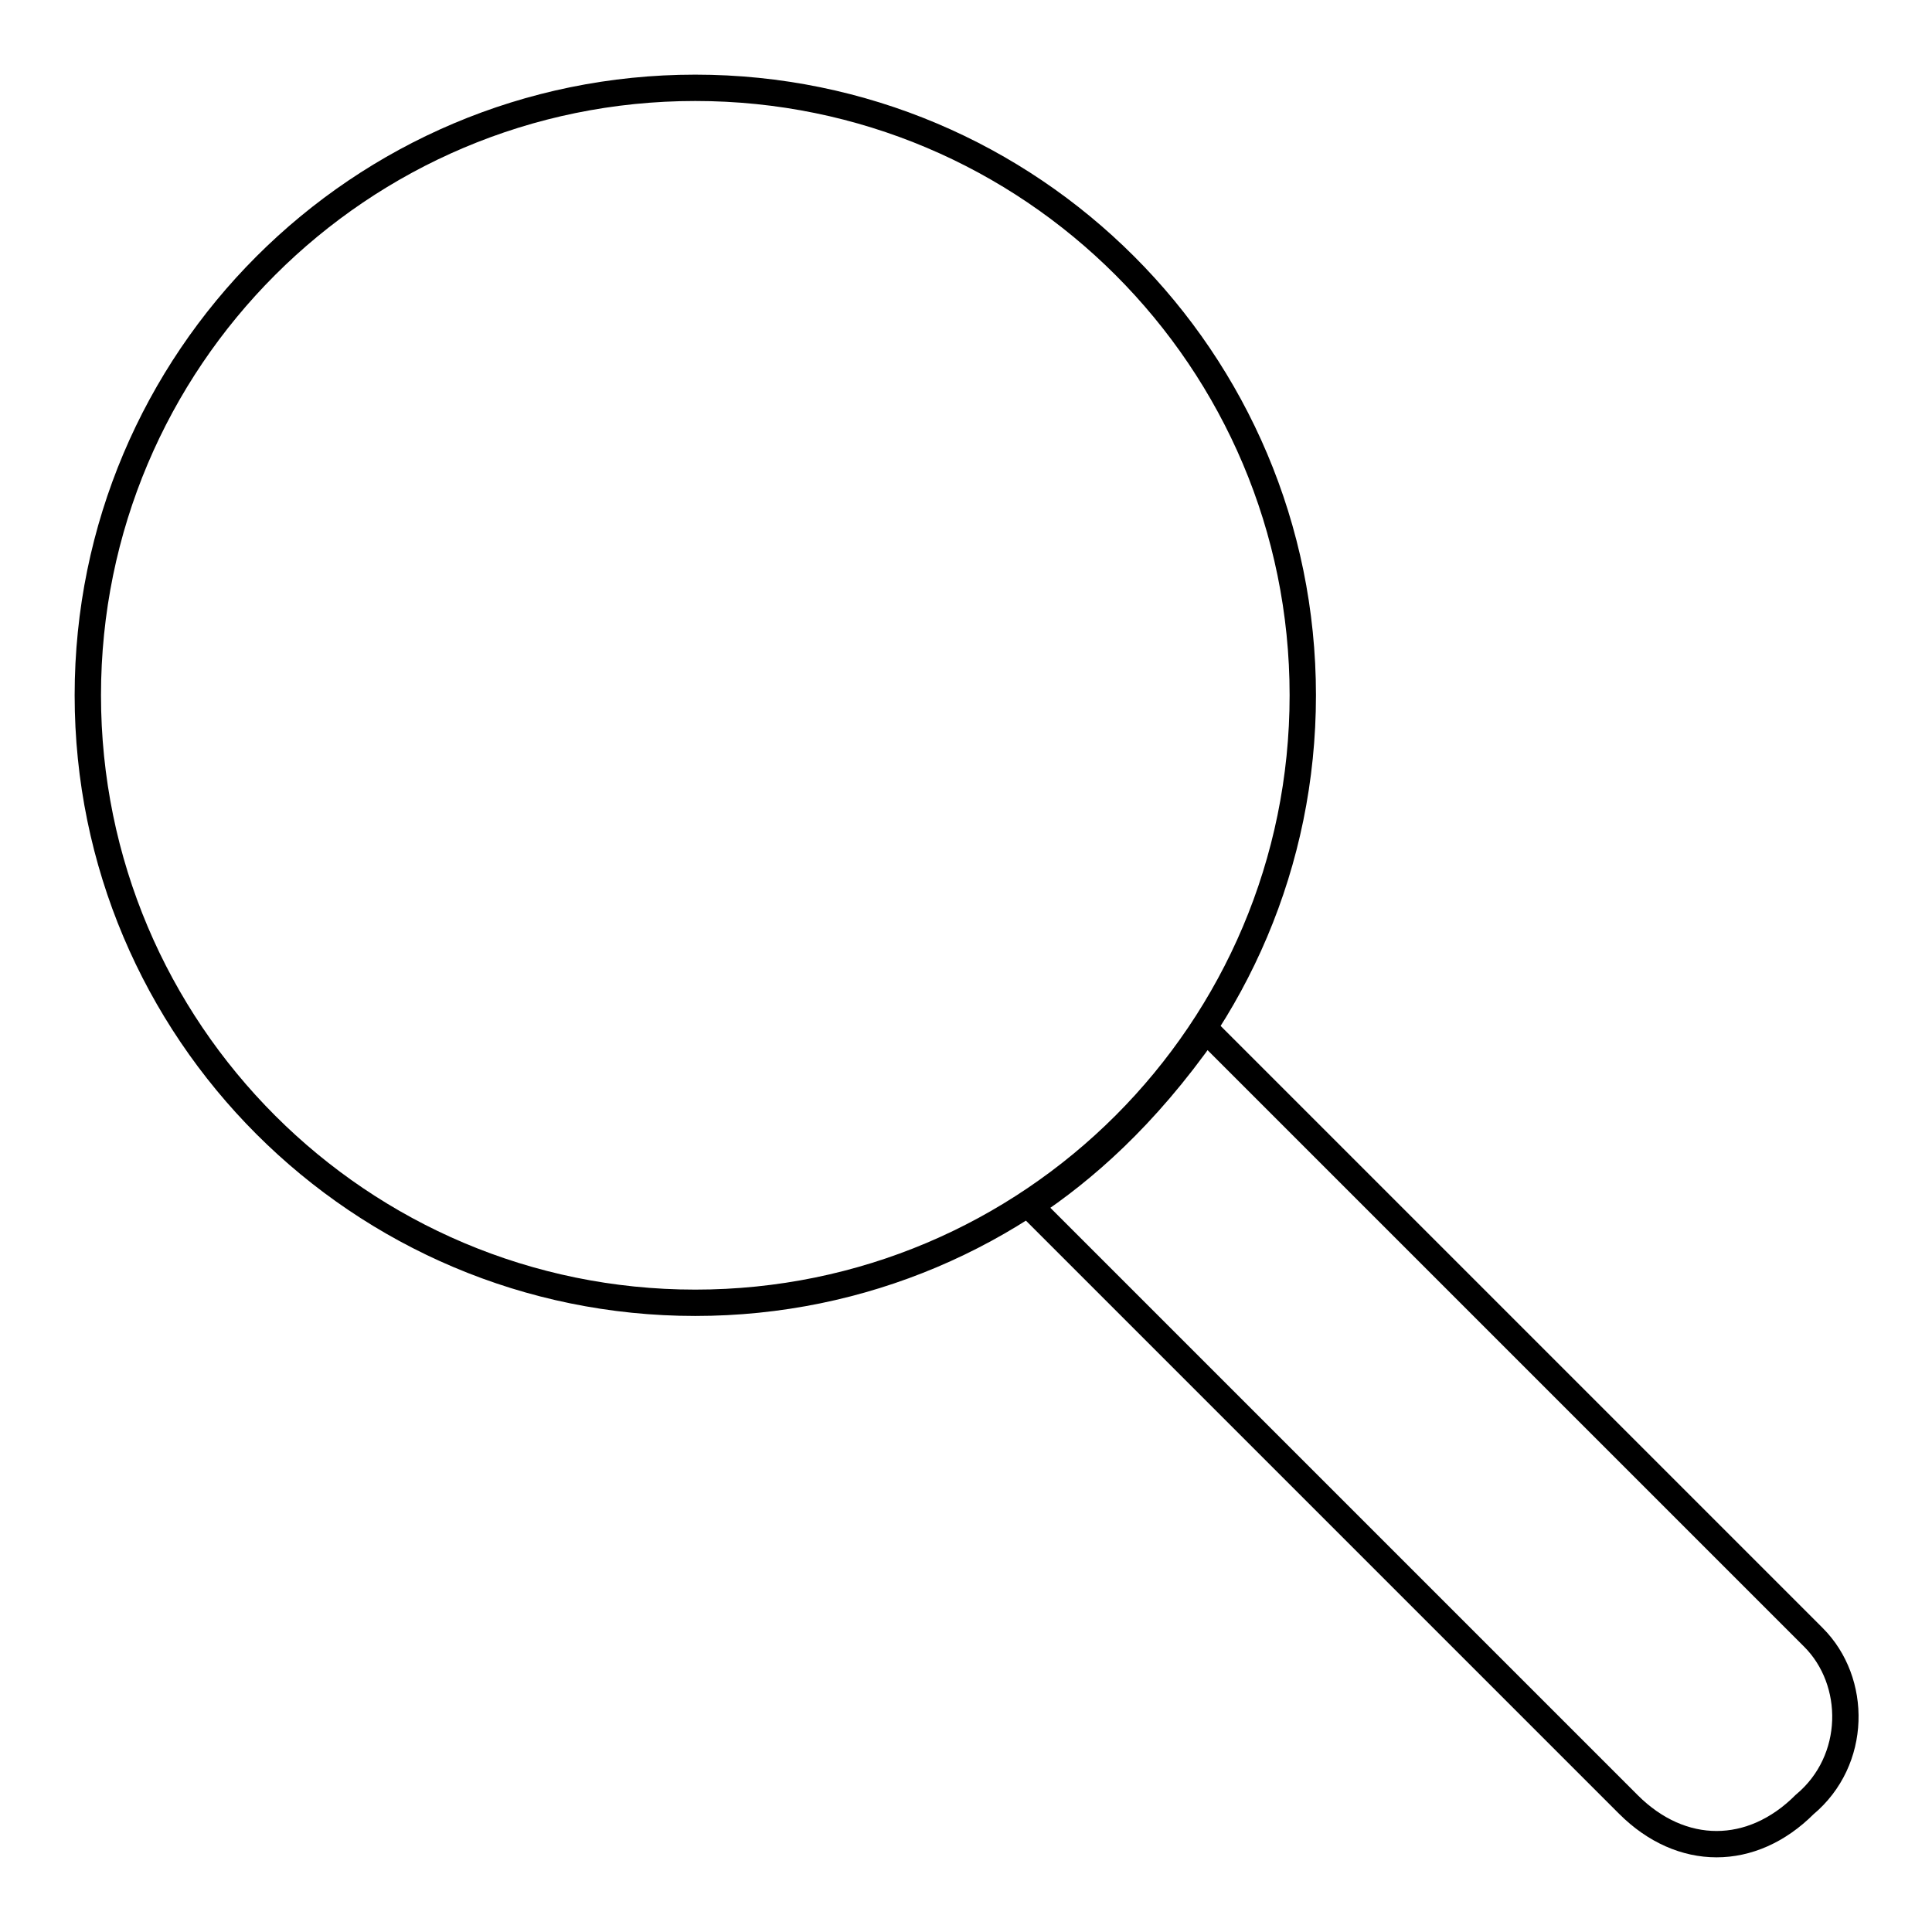
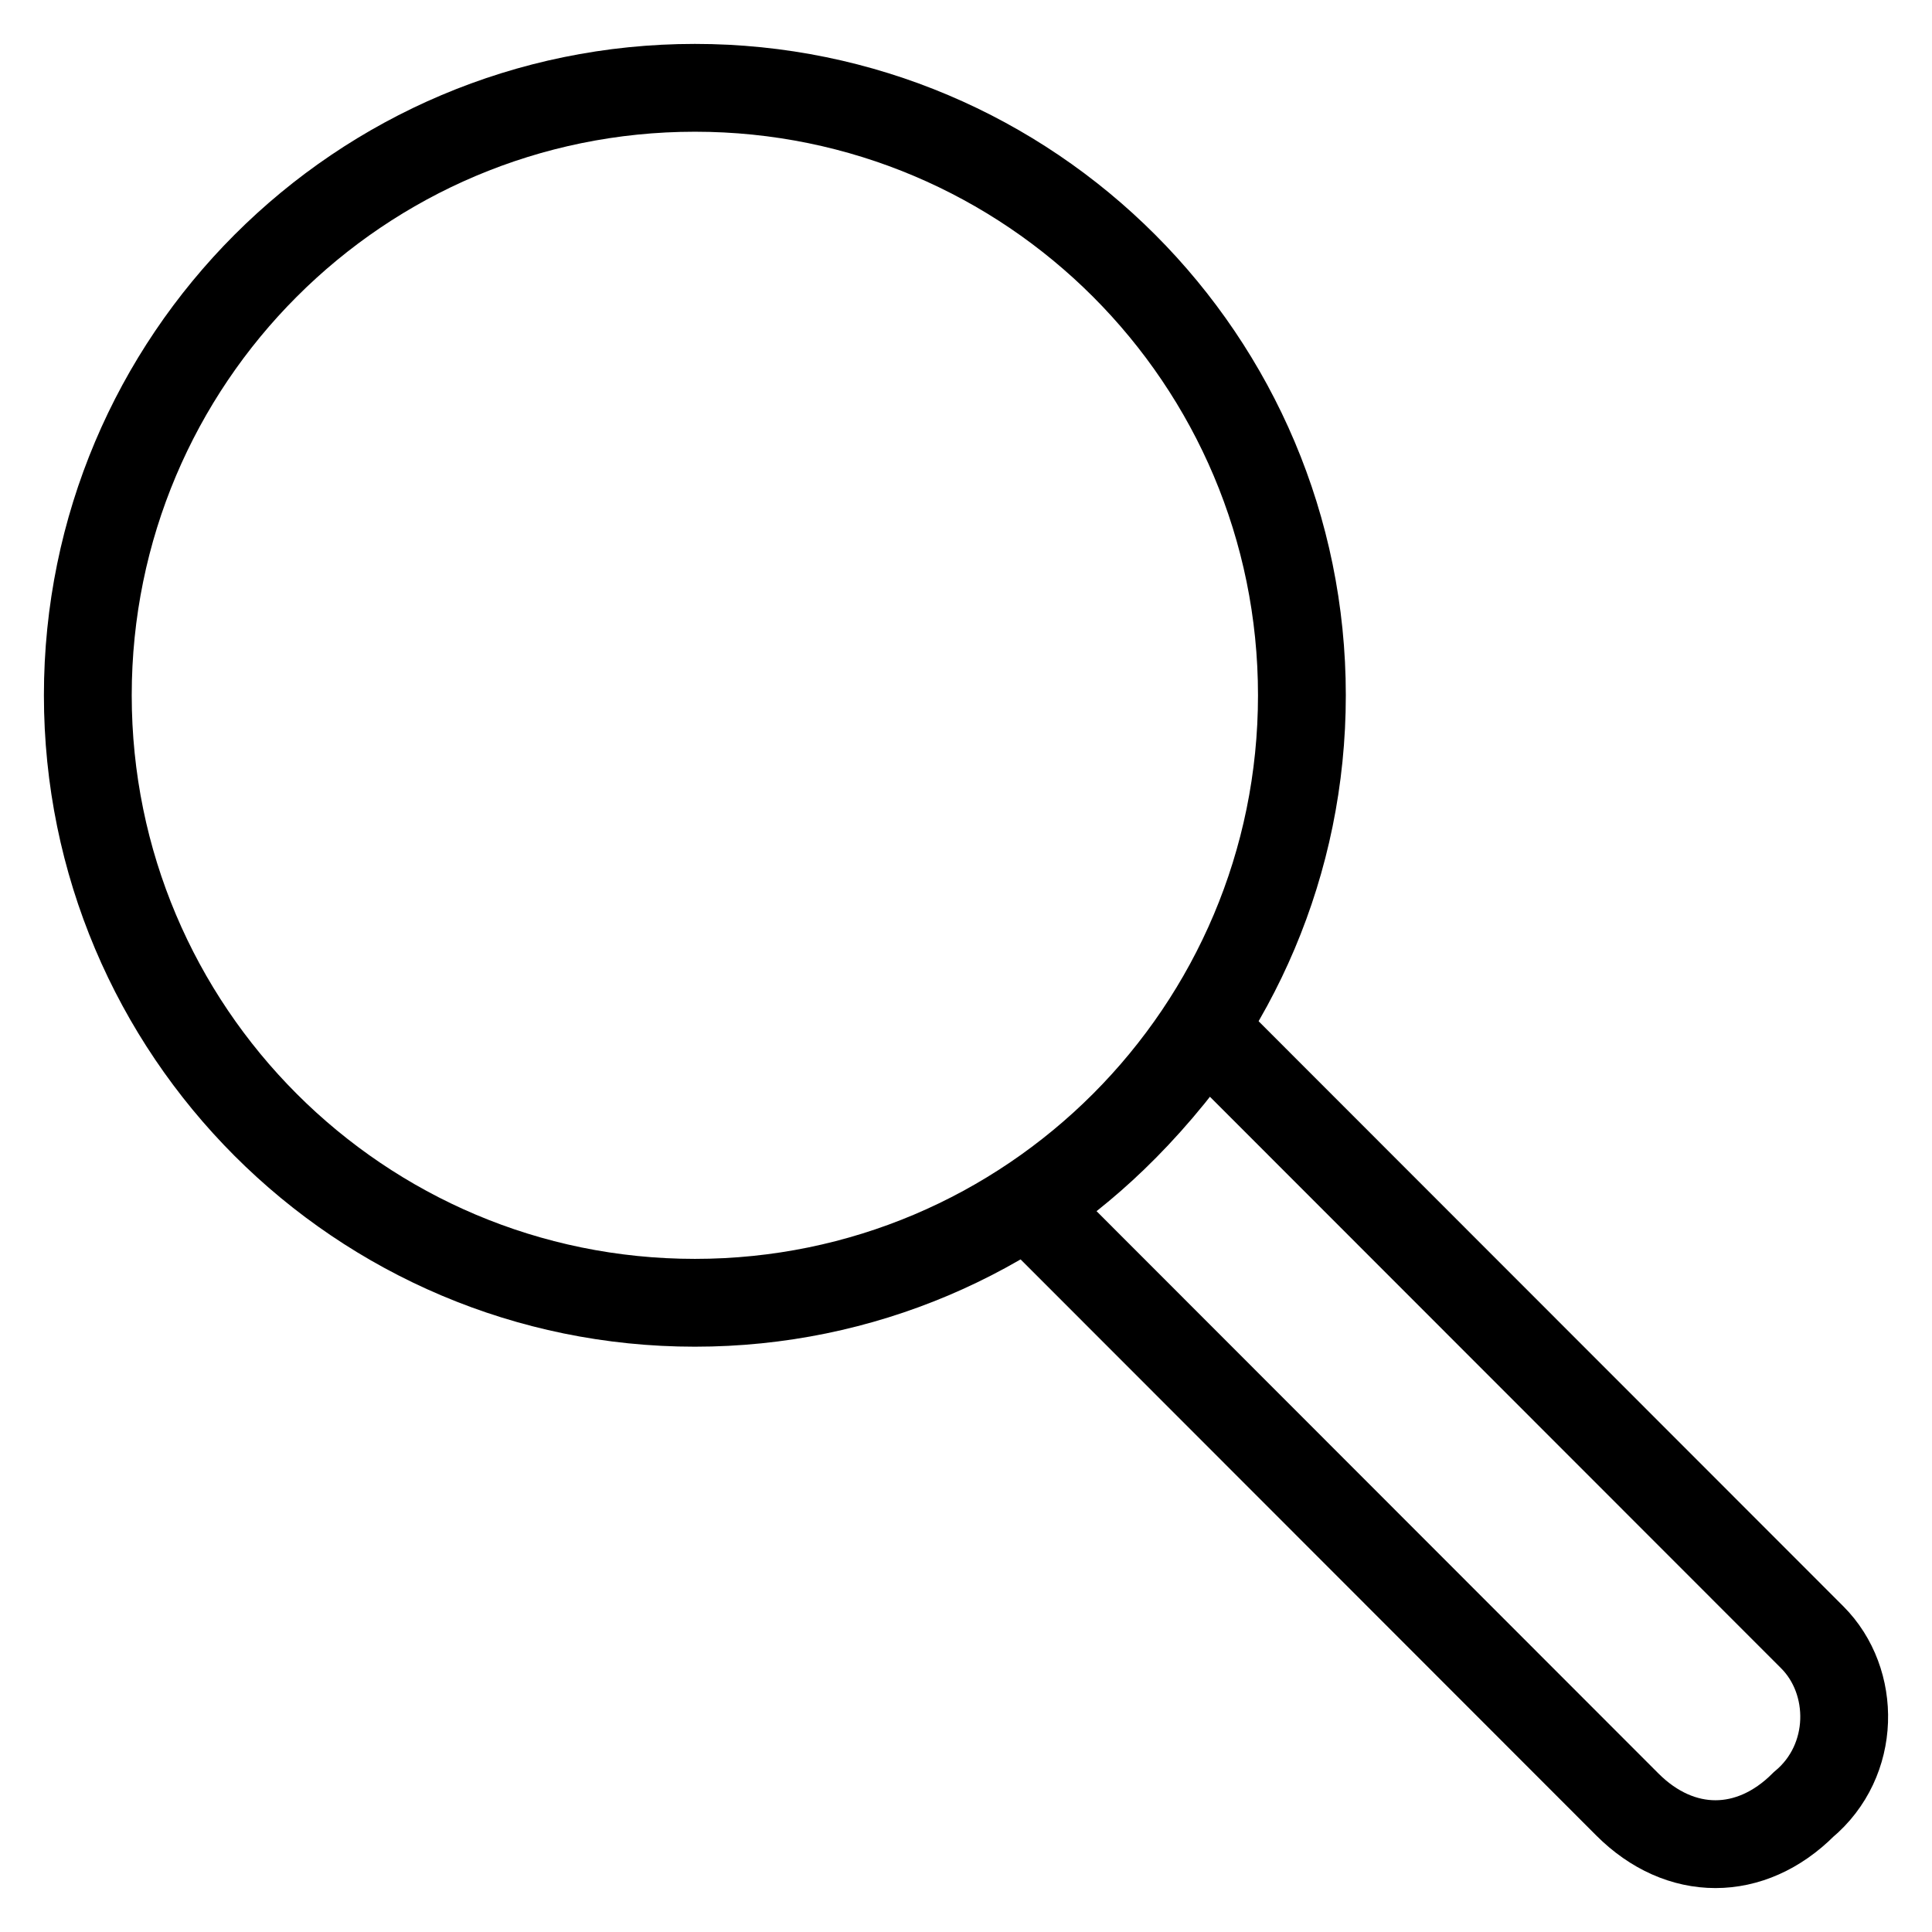
<svg xmlns="http://www.w3.org/2000/svg" width="22" height="22" viewBox="0 0 22 22" fill="none">
-   <path d="M7.917 14.835C11.738 14.835 14.835 11.738 14.835 7.917C14.835 4.097 11.738 1 7.917 1C4.097 1 1 4.097 1 7.917C1 11.738 4.097 14.835 7.917 14.835Z" stroke="black" stroke-width="0.3" stroke-miterlimit="10" />
-   <path d="M20.549 20.549C19.948 21.15 19.146 21.15 18.544 20.549L11.727 13.732C12.329 13.331 13.03 12.729 13.732 11.727L20.649 18.644C21.151 19.145 21.151 20.047 20.549 20.549Z" stroke="black" stroke-width="0.3" stroke-miterlimit="10" />
+   <path d="M7.913 14.835C11.73 14.835 14.825 11.738 14.825 7.917C14.825 4.097 11.73 1 7.913 1C4.095 1 1 4.097 1 7.917C1 11.738 4.095 14.835 7.913 14.835Z" stroke="black" stroke-miterlimit="10" />
+   <path d="M20.536 20.549C19.935 21.15 19.133 21.15 18.532 20.549L11.72 13.732C12.321 13.331 13.022 12.729 13.723 11.727L20.636 18.644C21.137 19.145 21.137 20.048 20.536 20.549Z" stroke="black" stroke-miterlimit="10" />
</svg>
